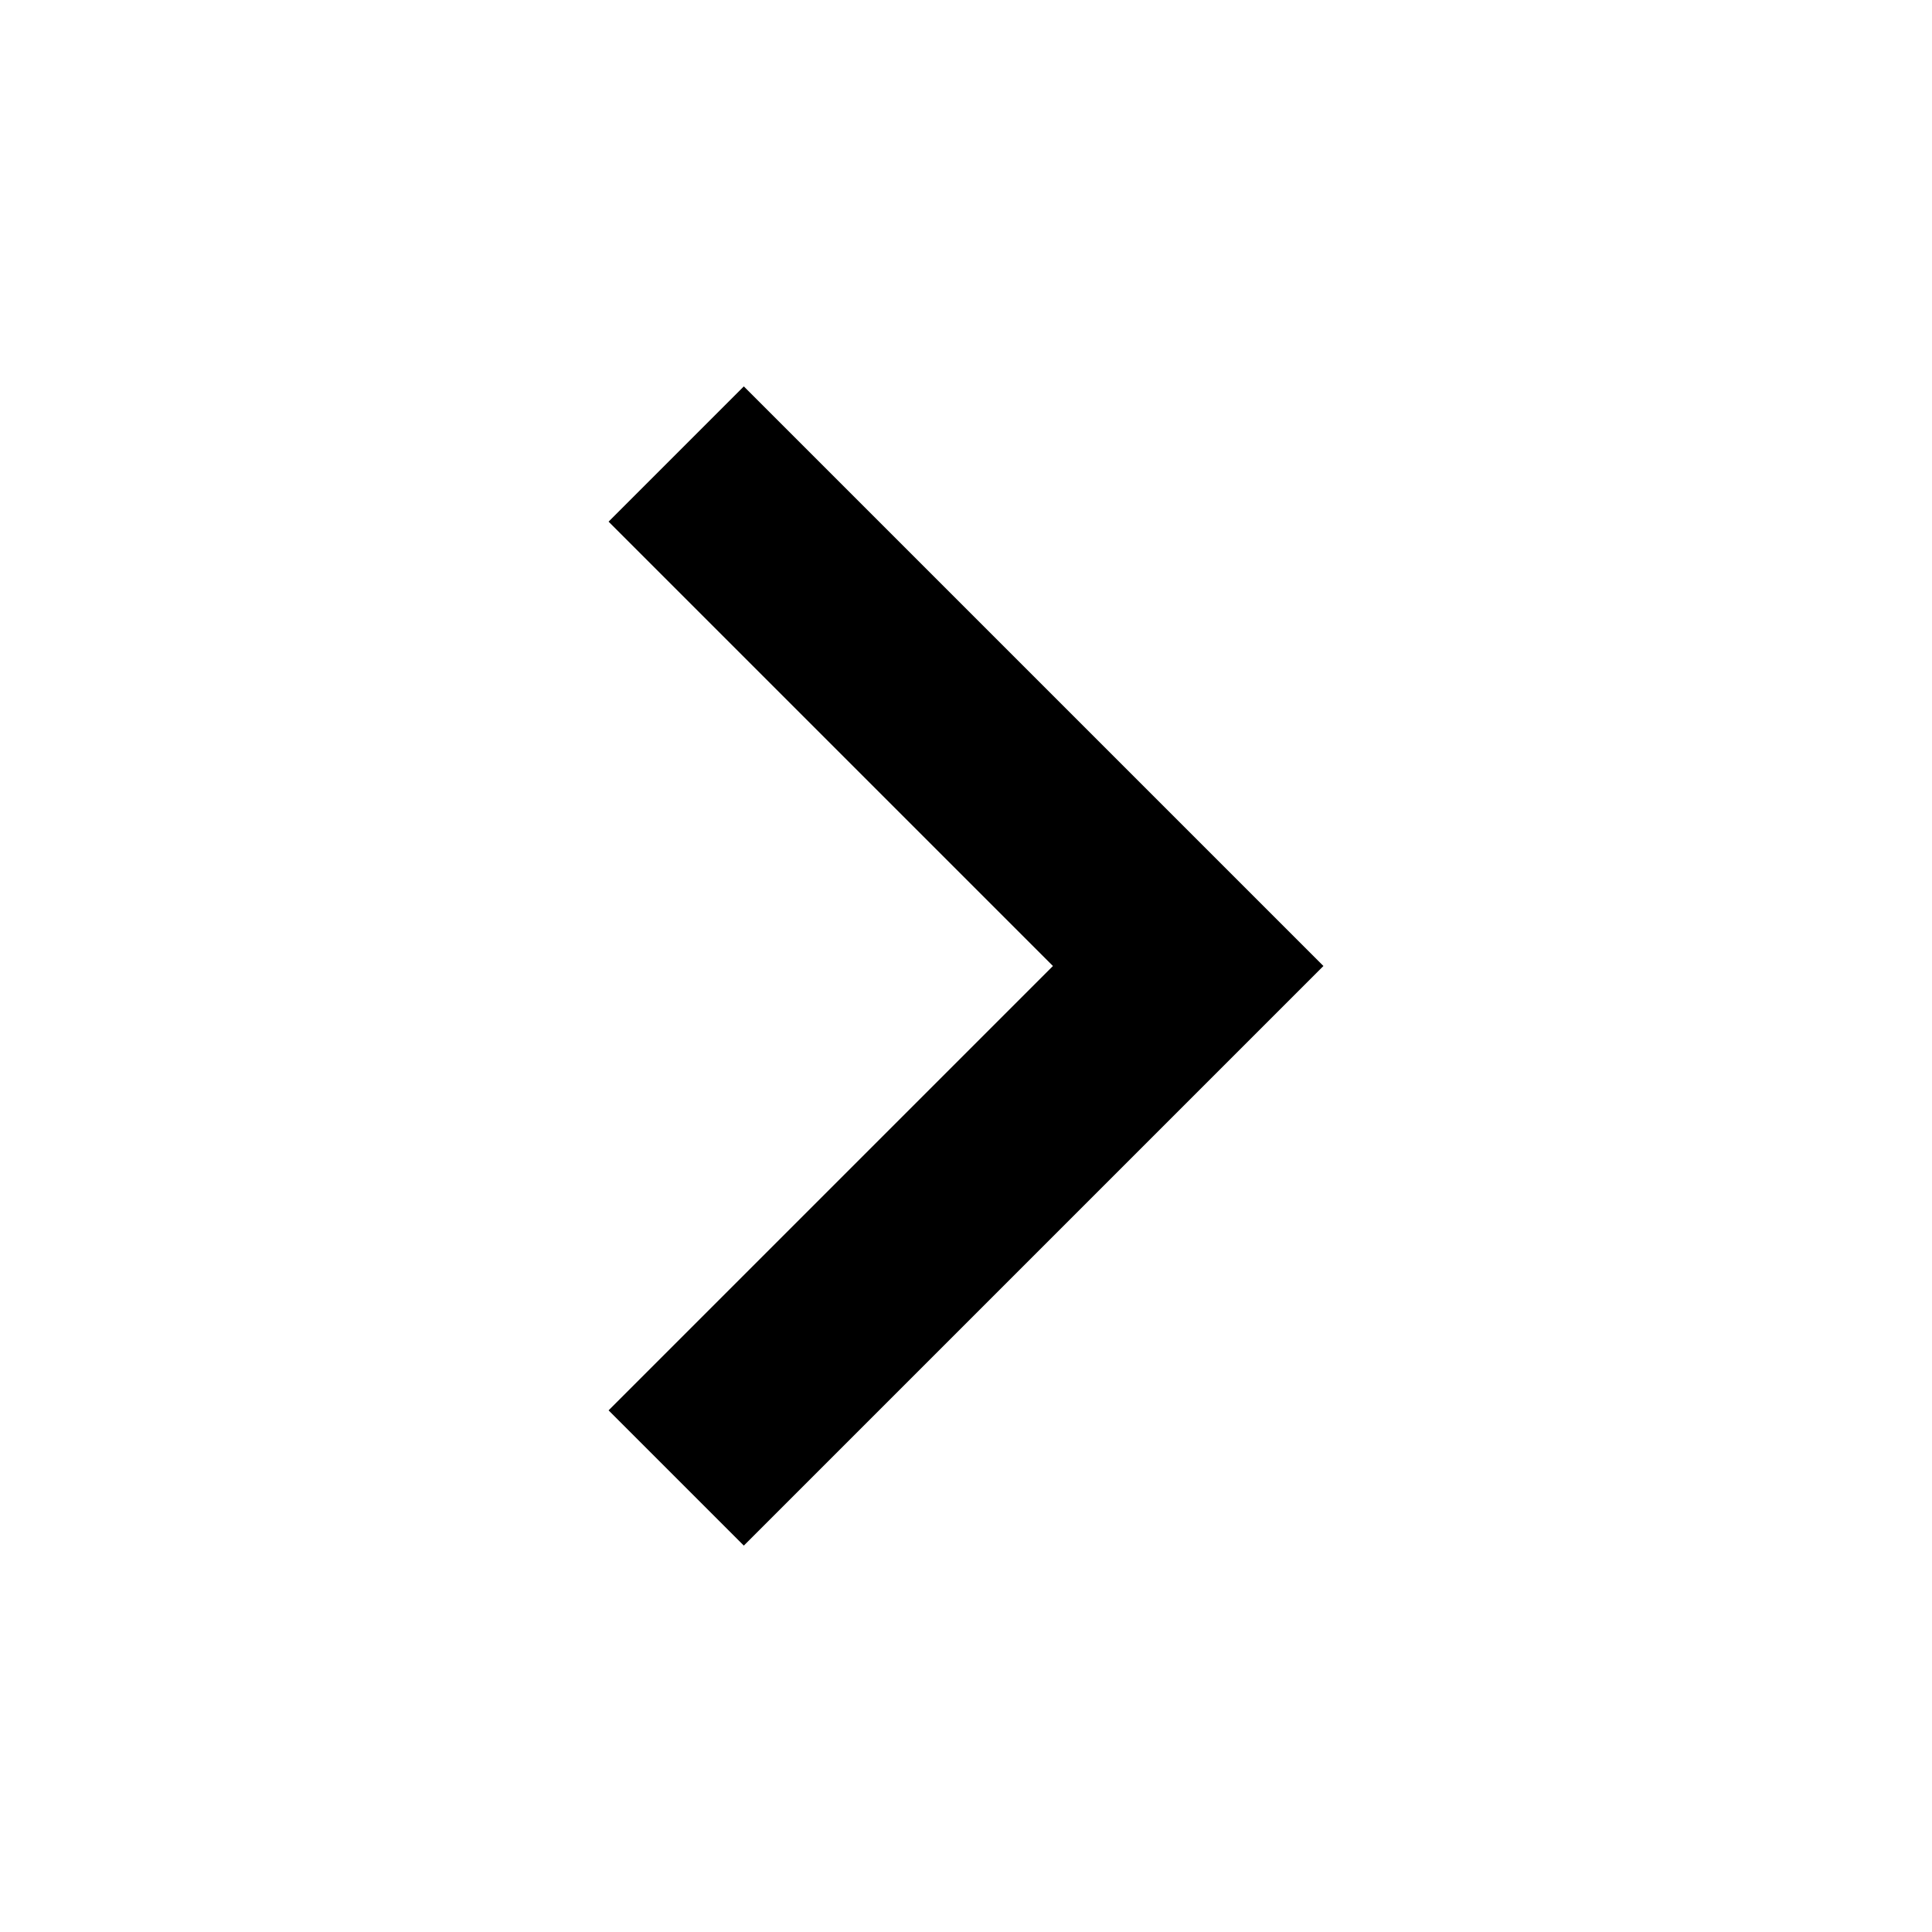
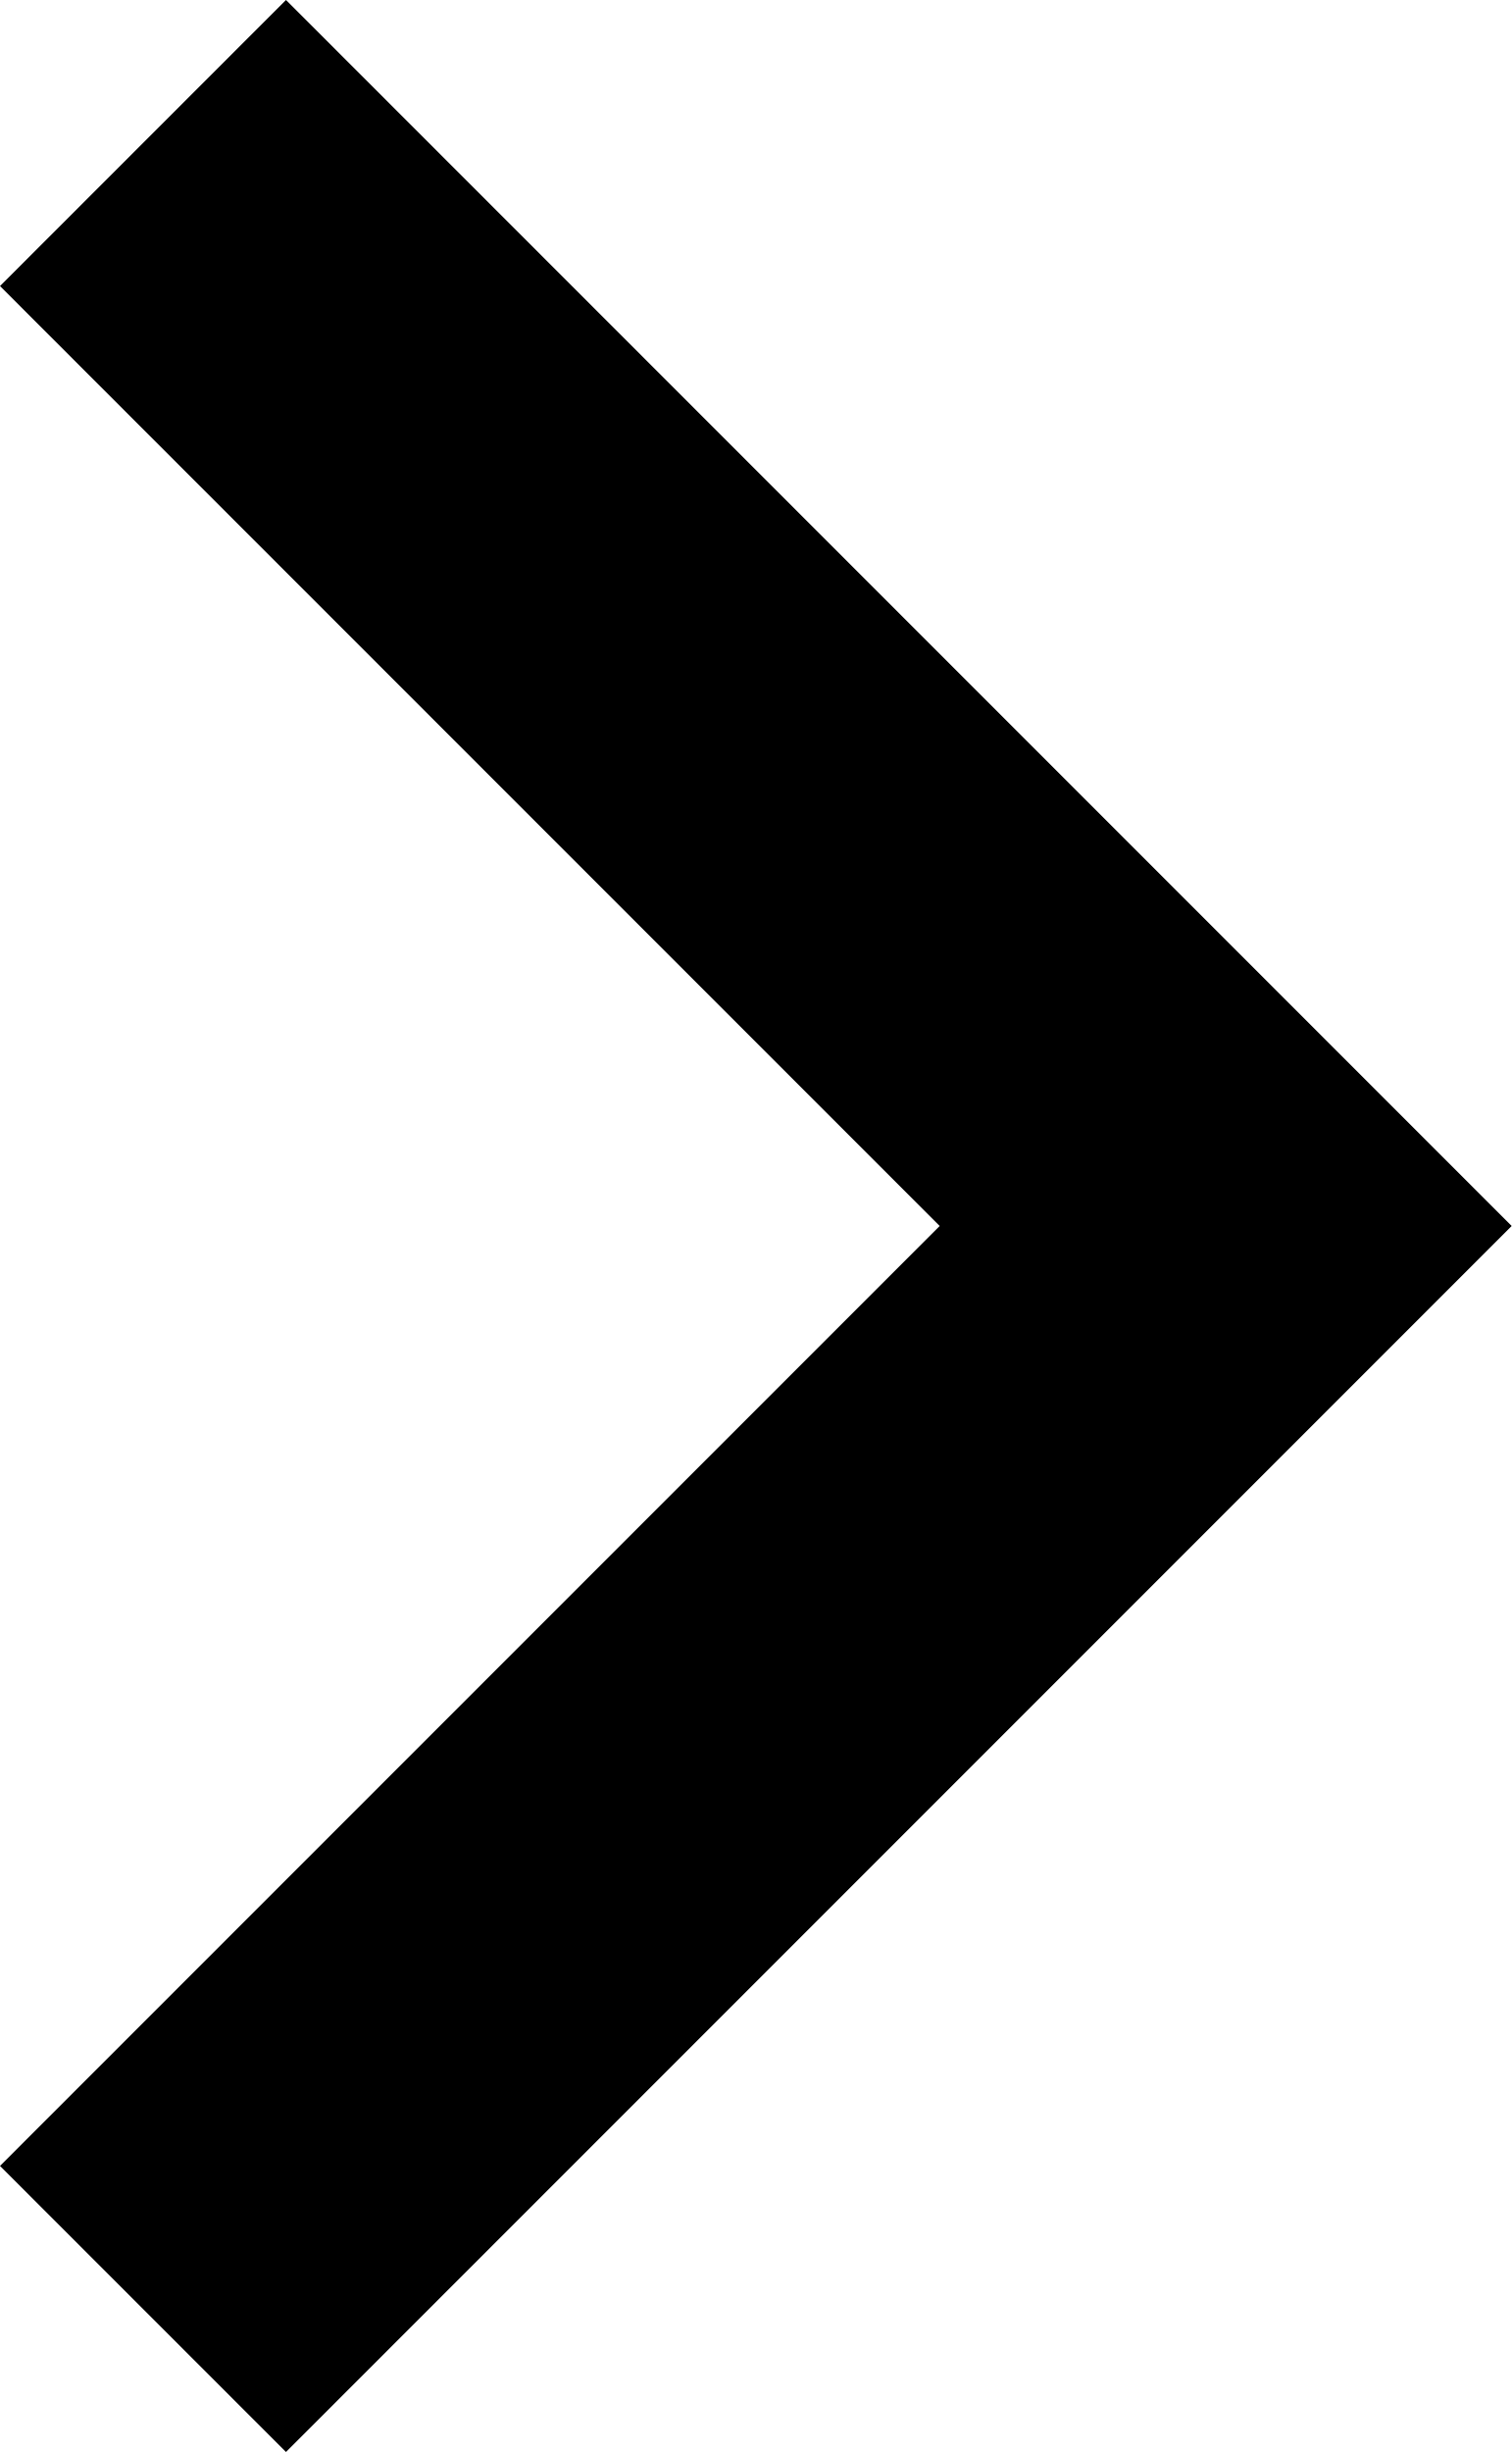
- <svg xmlns="http://www.w3.org/2000/svg" version="1.0" id="Calque_1" x="0px" y="0px" viewBox="0 0 20 20" style="enable-background:new 0 0 20 20;" xml:space="preserve">
-   <path d="M6.3,14.6l4.6-4.6L6.3,5.4L7.7,4l6,6l-6,6L6.3,14.6z" />
+ <svg xmlns="http://www.w3.org/2000/svg" version="1.1" id="Calque_1" x="0px" y="0px" viewBox="0 0 7.4 12" style="enable-background:new 0 0 7.4 12;" xml:space="preserve">
+   <path d="M0,10.6L4.6,6L0,1.4L1.4,0l6,6l-6,6L0,10.6z" />
</svg>
